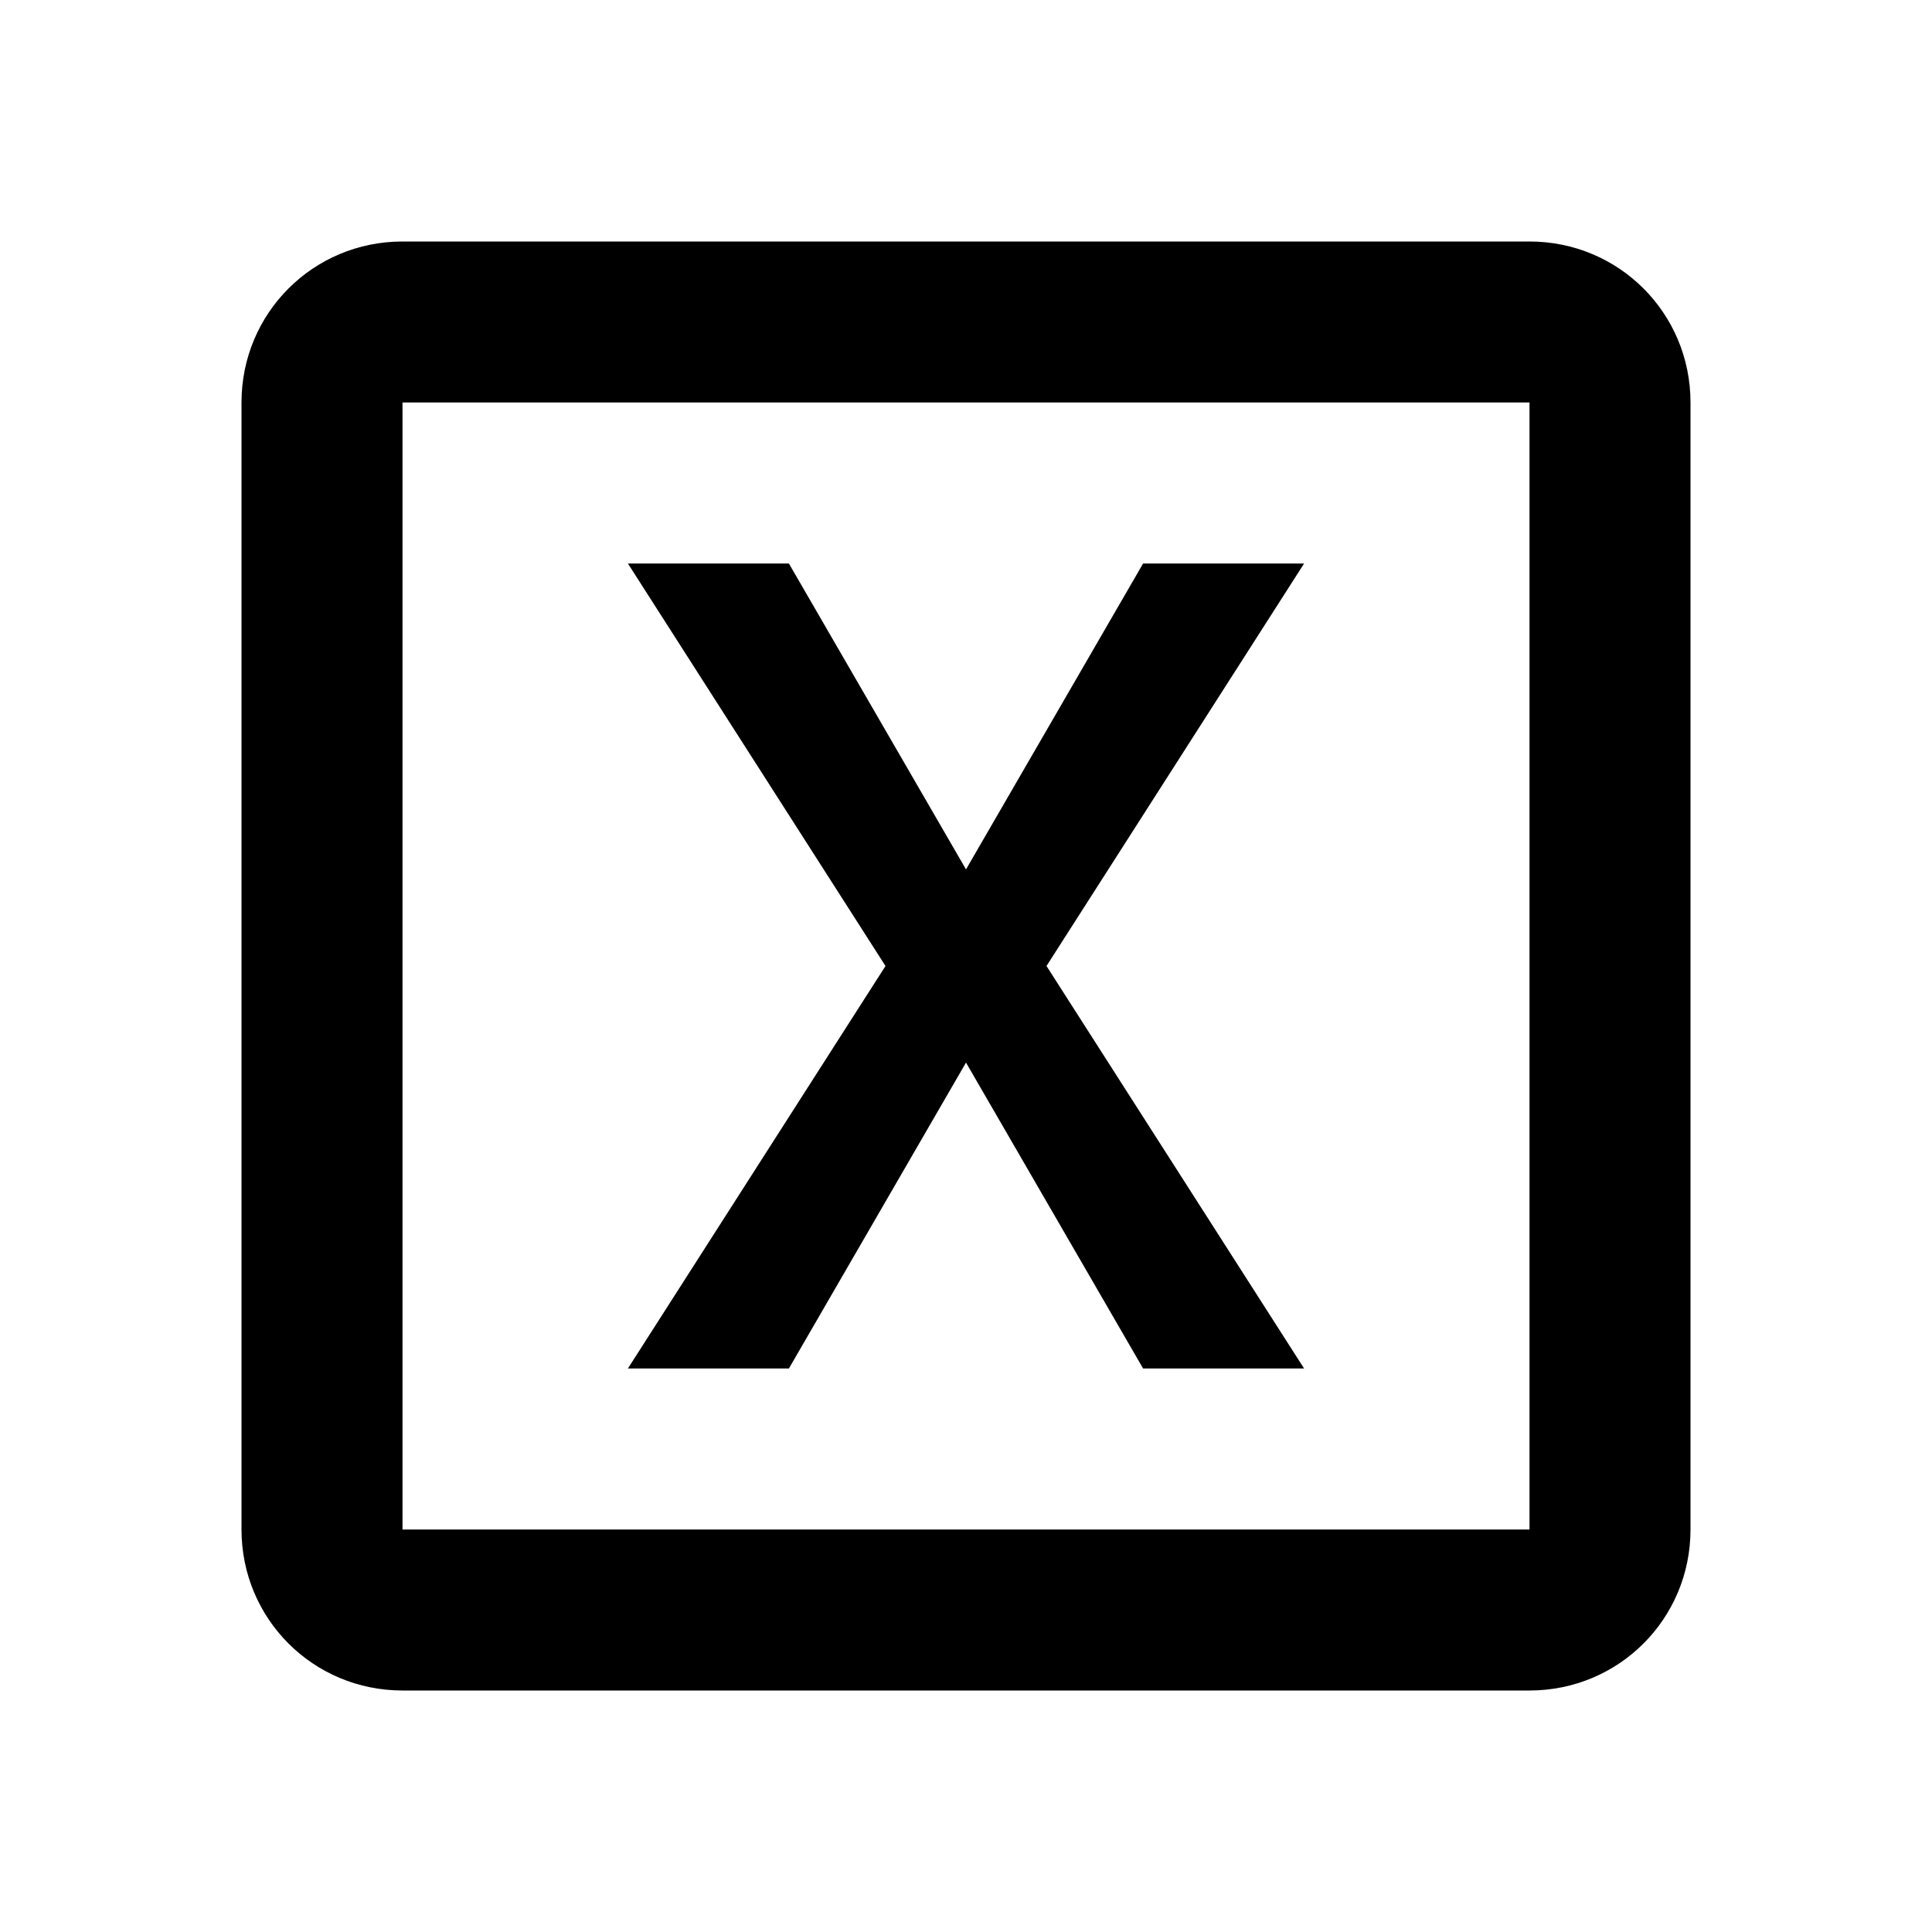
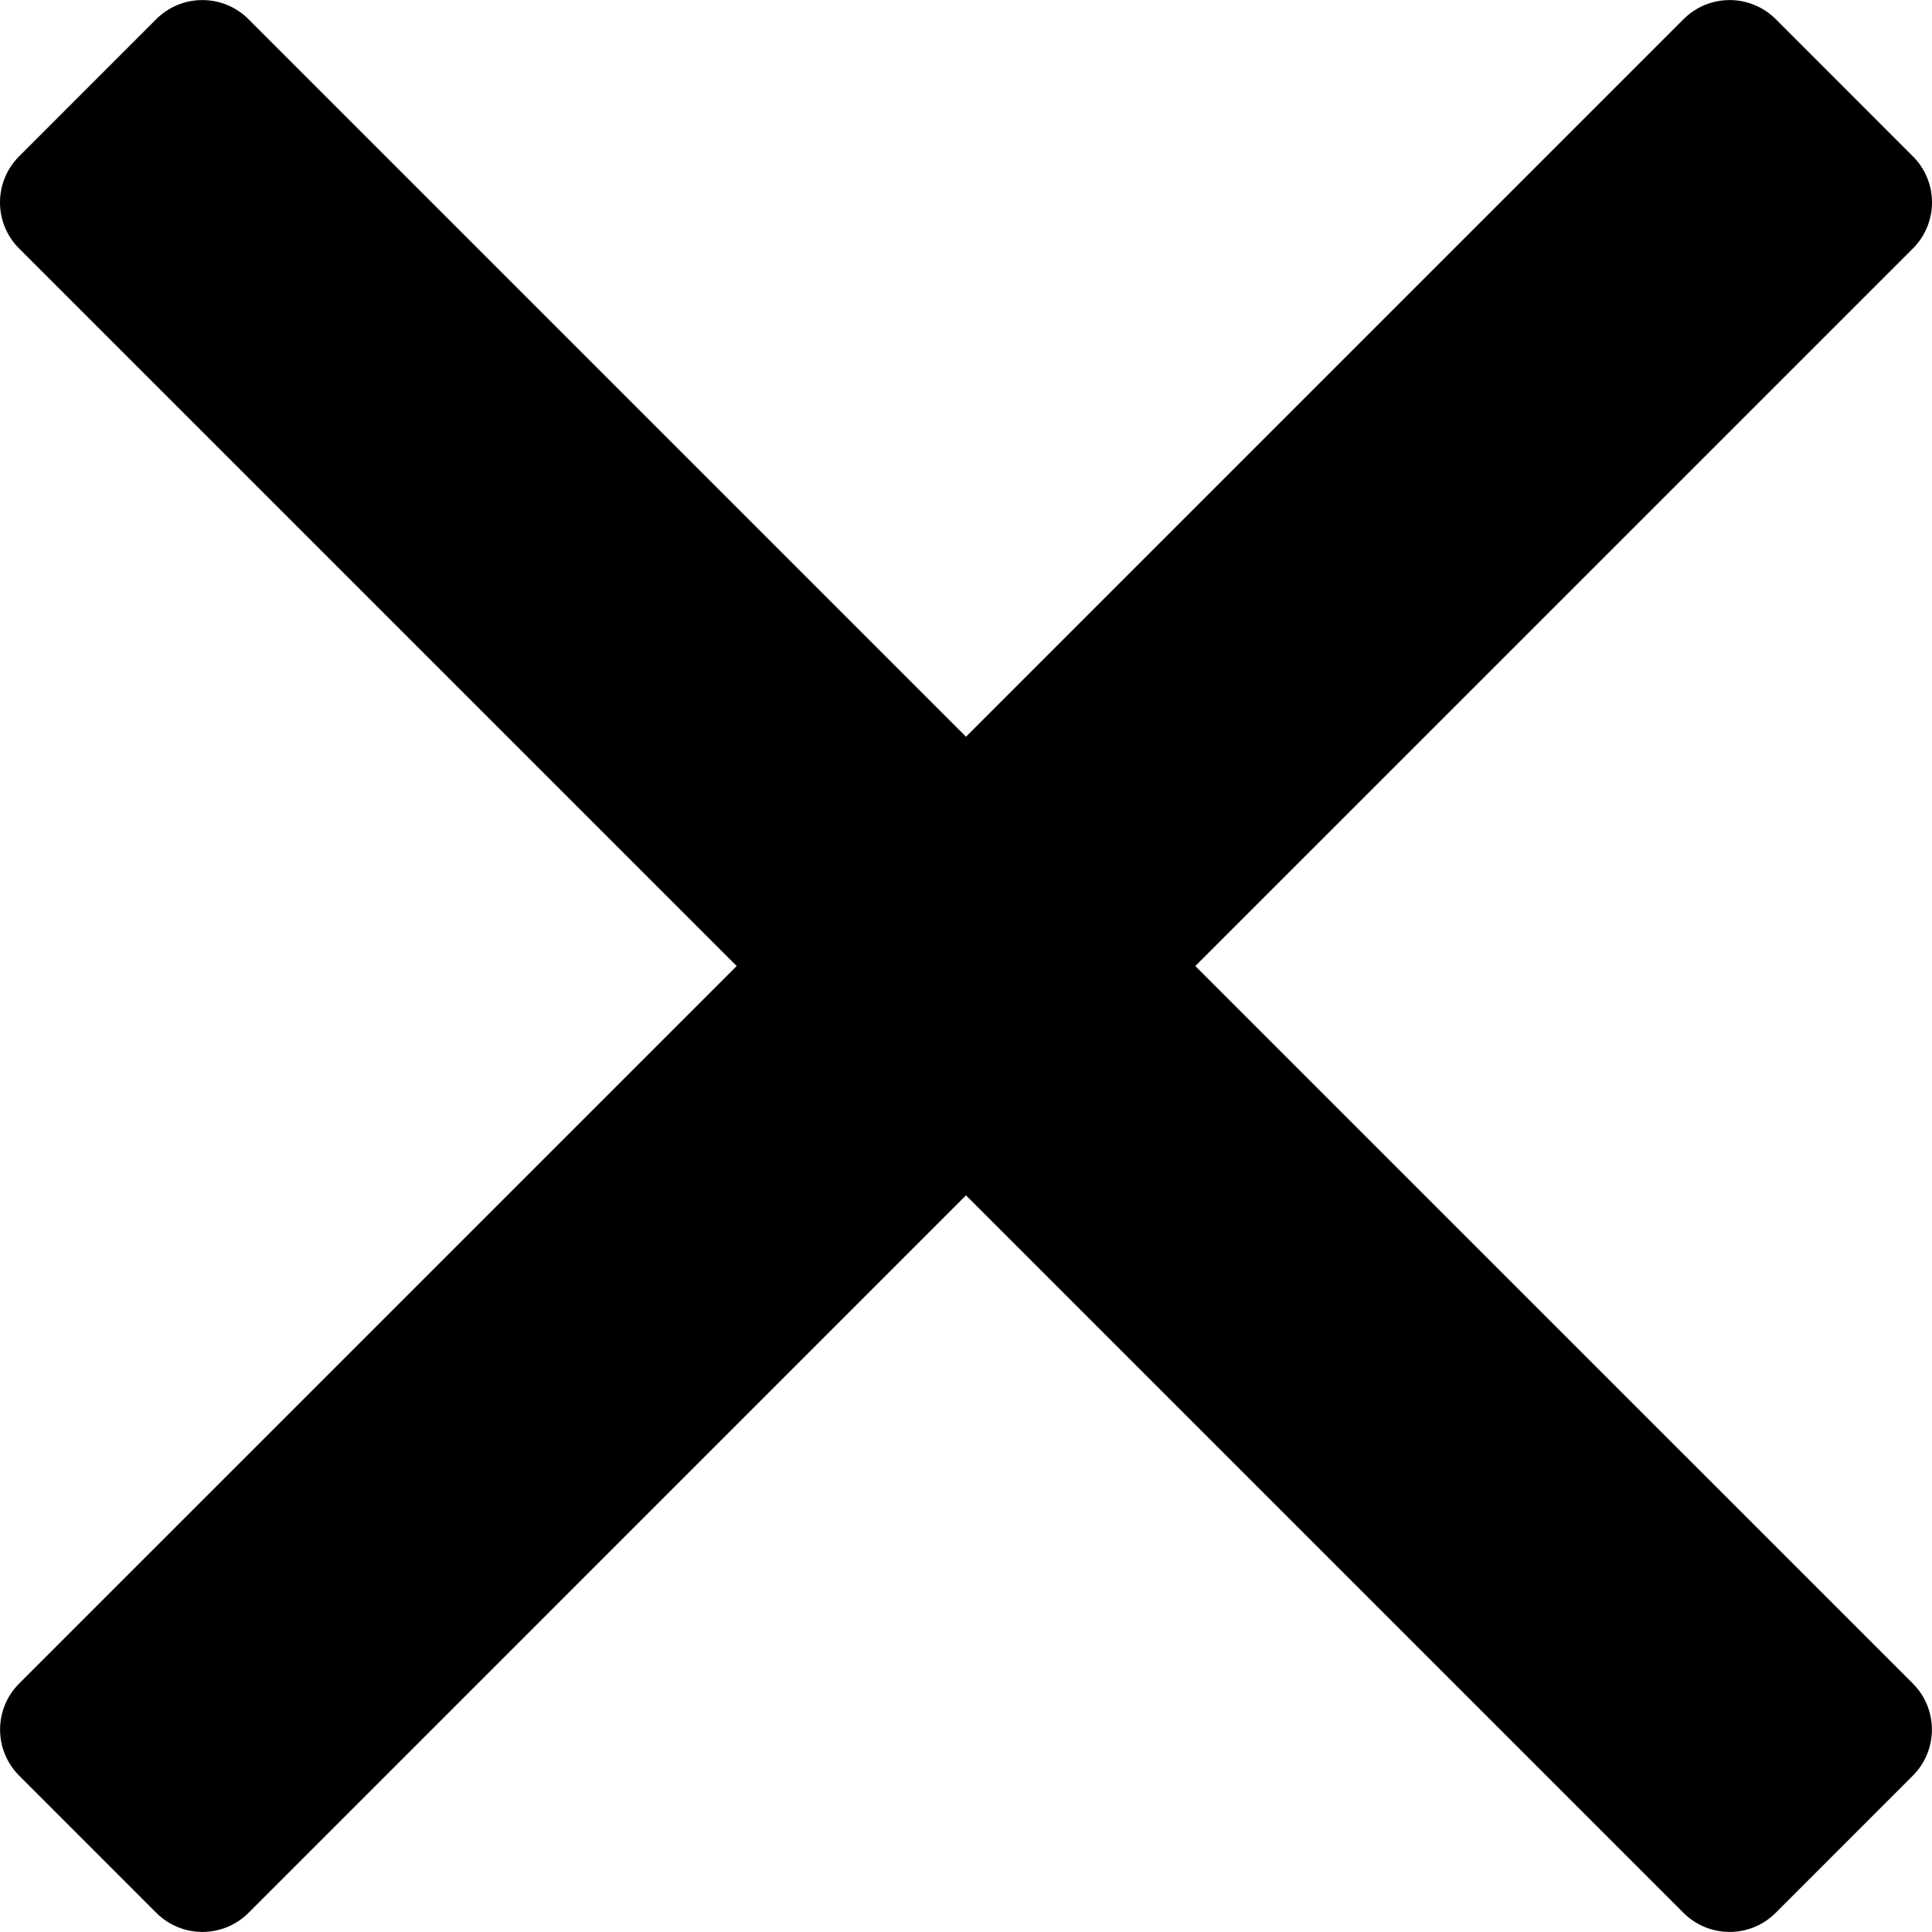
- <svg xmlns="http://www.w3.org/2000/svg" viewBox="0 0 24 24">
-   <path d="M5 3C3.89 3 3 3.89 3 5V19C3 20.11 3.89 21 5 21H19C20.11 21 21 20.11 21 19V5C21 3.89 20.11 3 19 3H5M5 5H19V19H5V5M13 12L16.2 17H14.2L12 13.2L9.8 17H7.8L11 12L7.8 7H9.8L12 10.8L14.2 7H16.2L13 12Z" />
+ <svg xmlns="http://www.w3.org/2000/svg" fill="#000000" height="800px" width="800px" version="1.1" id="Capa_1" viewBox="0 0 460.775 460.775" xml:space="preserve">
+   <path d="M285.08,230.397L456.218,59.27c6.076-6.077,6.076-15.911,0-21.986L423.511,4.565c-2.913-2.911-6.866-4.55-10.992-4.55  c-4.127,0-8.08,1.639-10.993,4.55l-171.138,171.14L59.25,4.565c-2.913-2.911-6.866-4.55-10.993-4.55  c-4.126,0-8.08,1.639-10.992,4.55L4.558,37.284c-6.077,6.075-6.077,15.909,0,21.986l171.138,171.128L4.575,401.505  c-6.074,6.077-6.074,15.911,0,21.986l32.709,32.719c2.911,2.911,6.865,4.55,10.992,4.55c4.127,0,8.08-1.639,10.994-4.55  l171.117-171.12l171.118,171.12c2.913,2.911,6.866,4.55,10.993,4.55c4.128,0,8.081-1.639,10.992-4.55l32.709-32.719  c6.074-6.075,6.074-15.909,0-21.986L285.08,230.397z" />
</svg>
